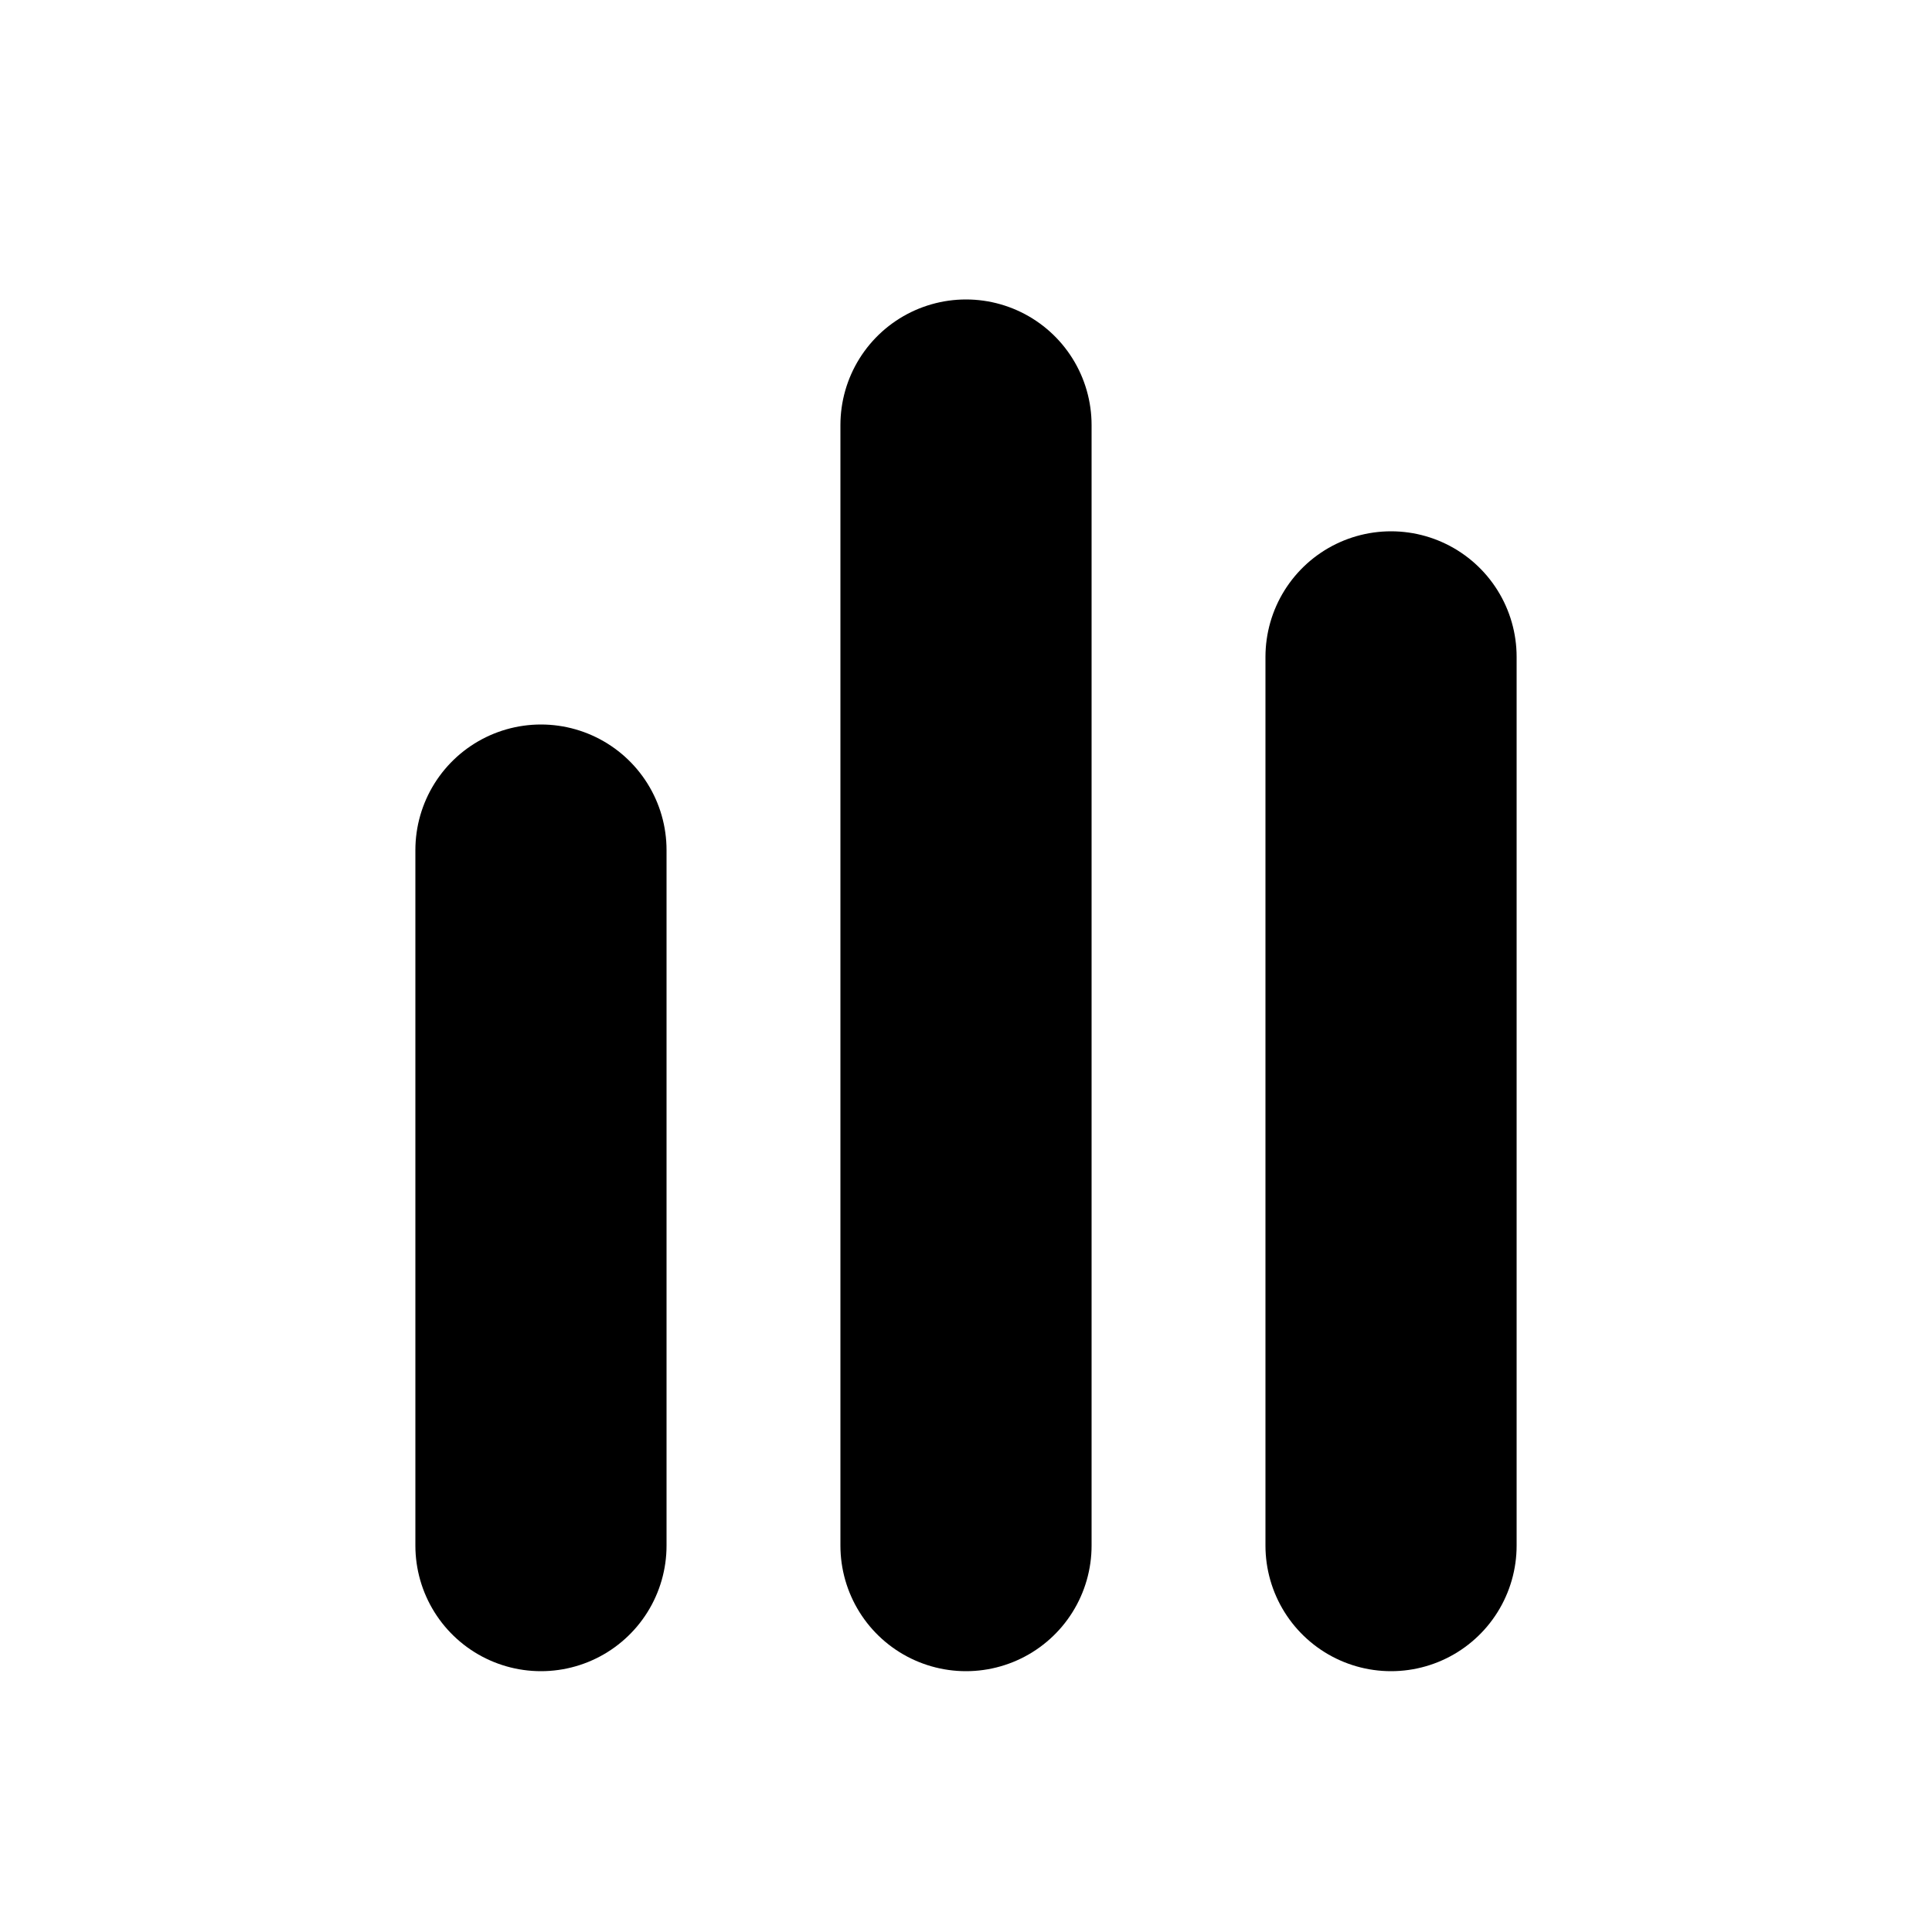
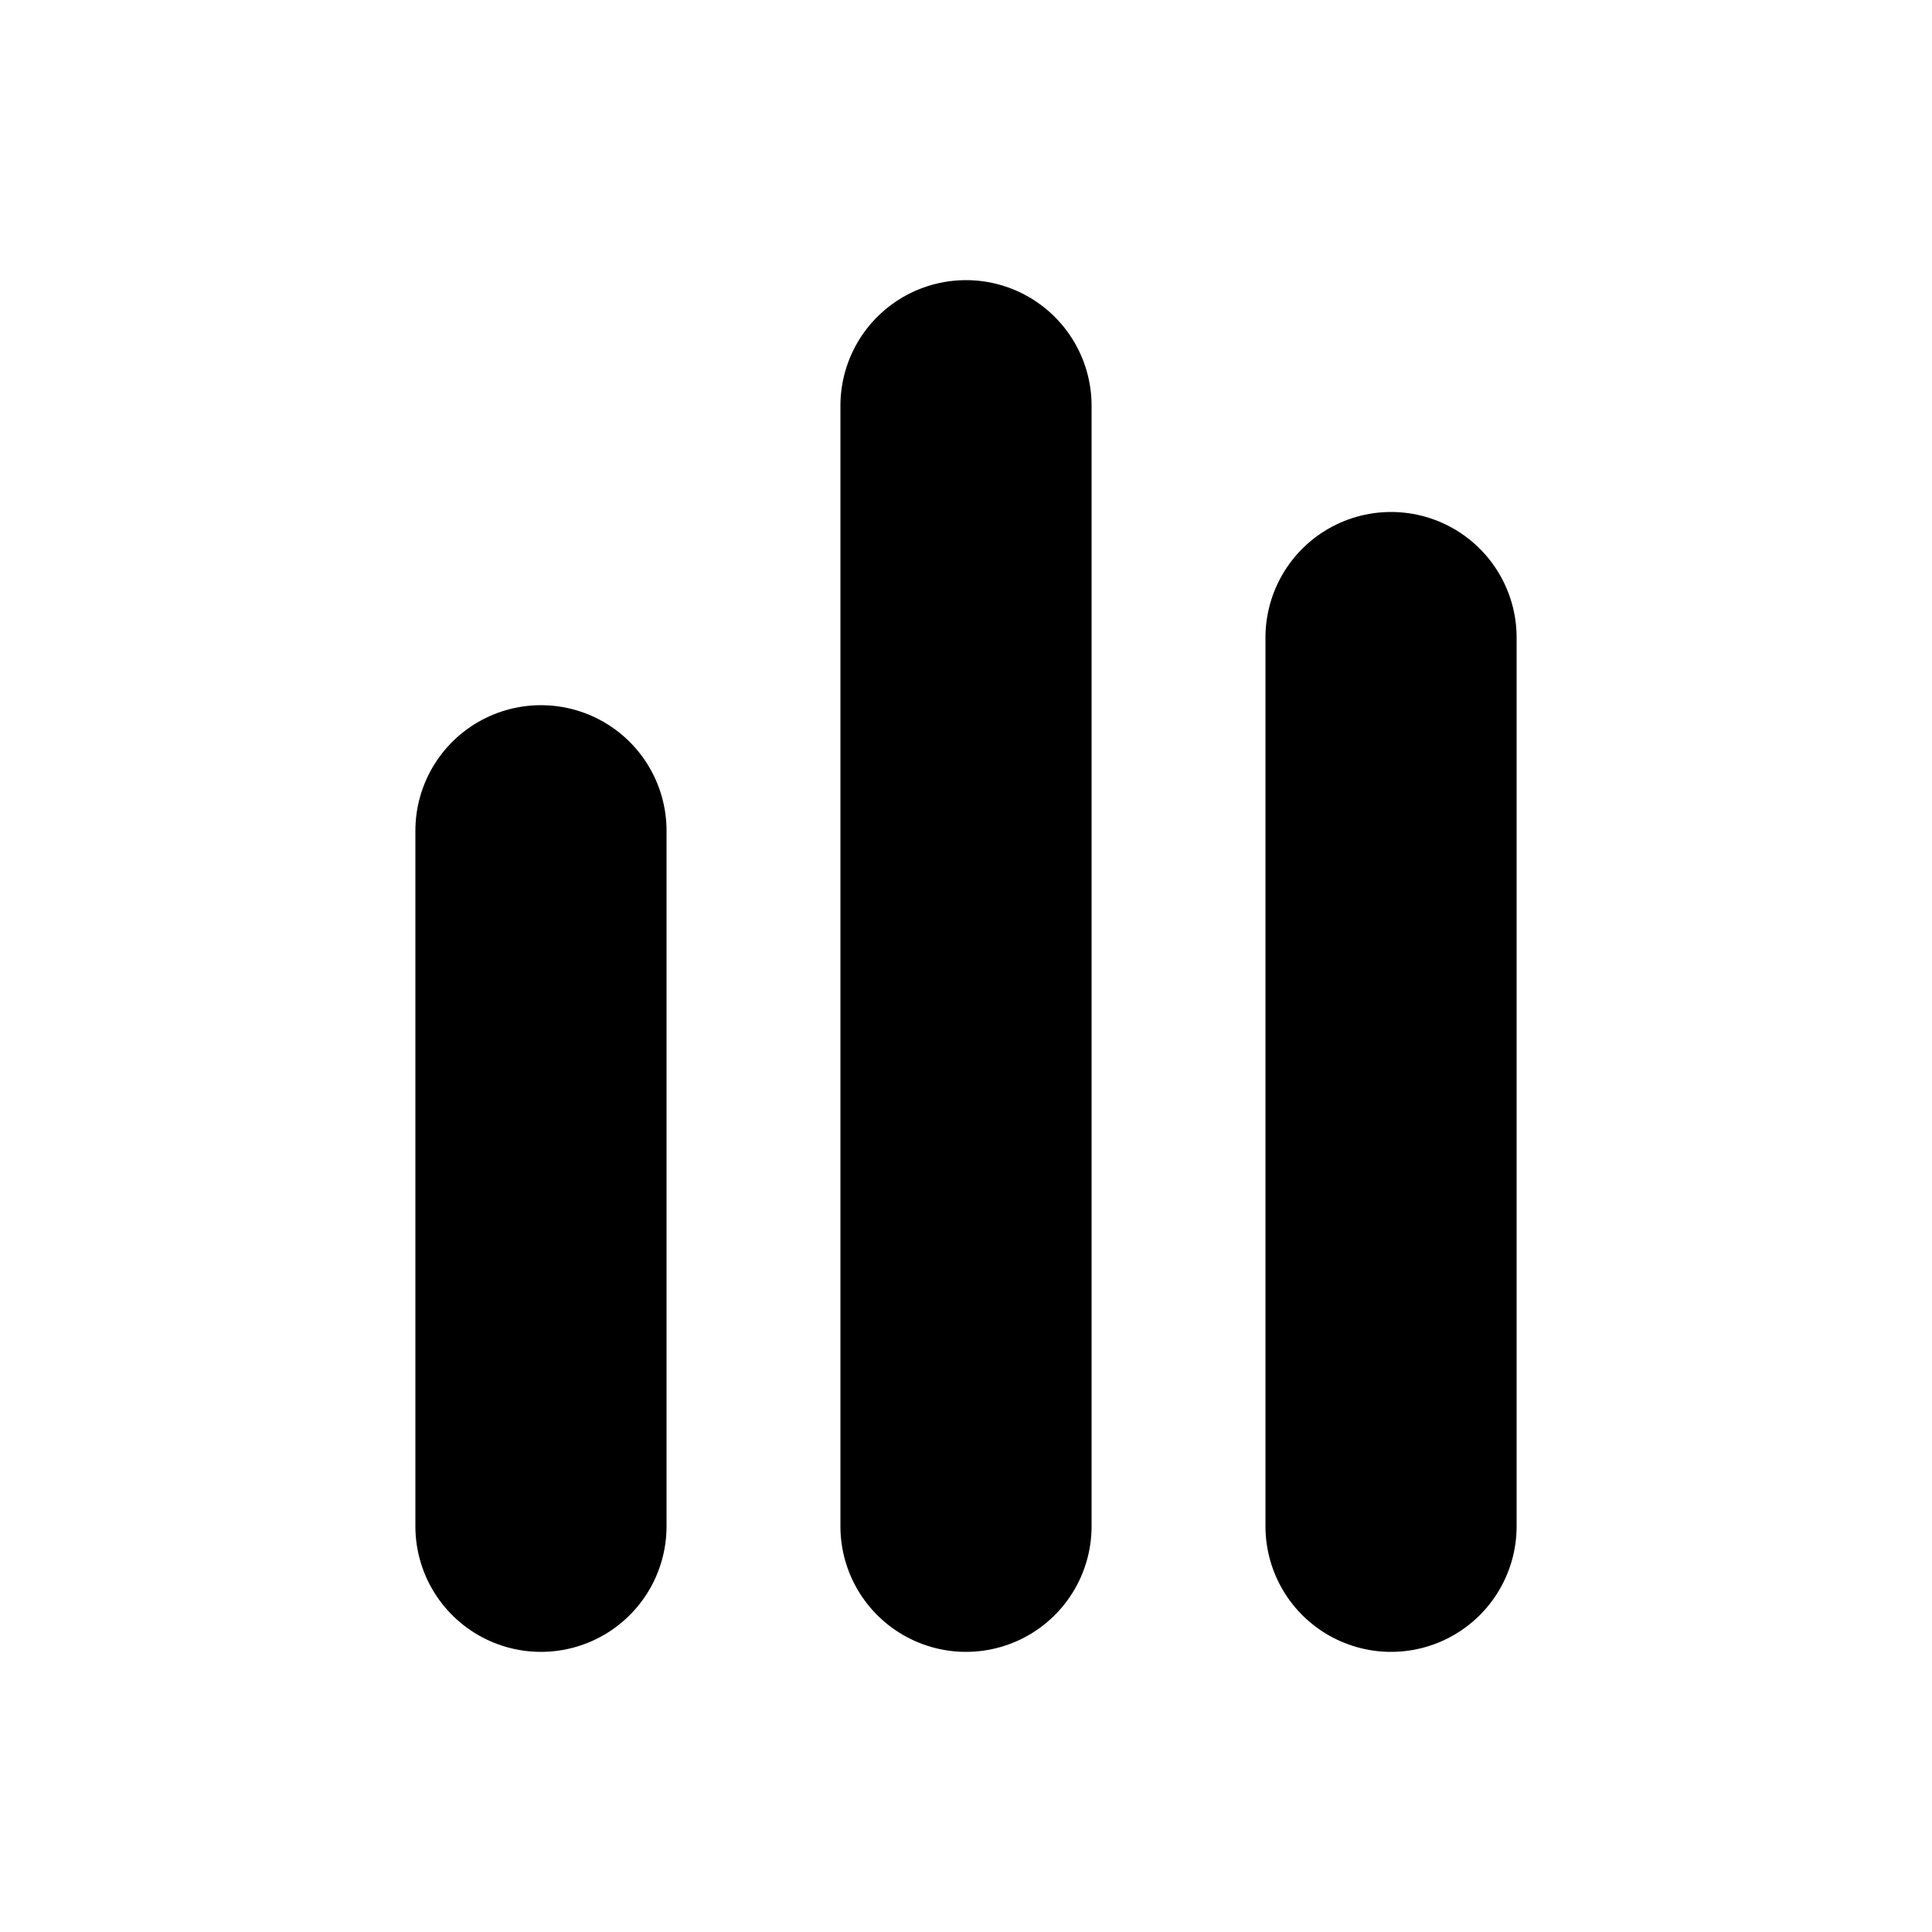
<svg xmlns="http://www.w3.org/2000/svg" width="100" height="100" viewBox="0 0 100 100" fill="none" stroke="#000000" stroke-linecap="round" stroke-linejoin="round">
-   <path d="M28,80 L28,44" stroke-width="13" />
-   <path d="M50,80 L50,22" stroke-width="13" />
-   <path d="M72,80 L72,34" stroke-width="13" />
+   <g transform="translate(0.00,-1.00) scale(1)">
+     <path d="M28,80 L28,44" stroke-width="13" />
+     <path d="M50,80 L50,22" stroke-width="13" />
+     <path d="M72,80 L72,34" stroke-width="13" />
+   </g>
</svg>
